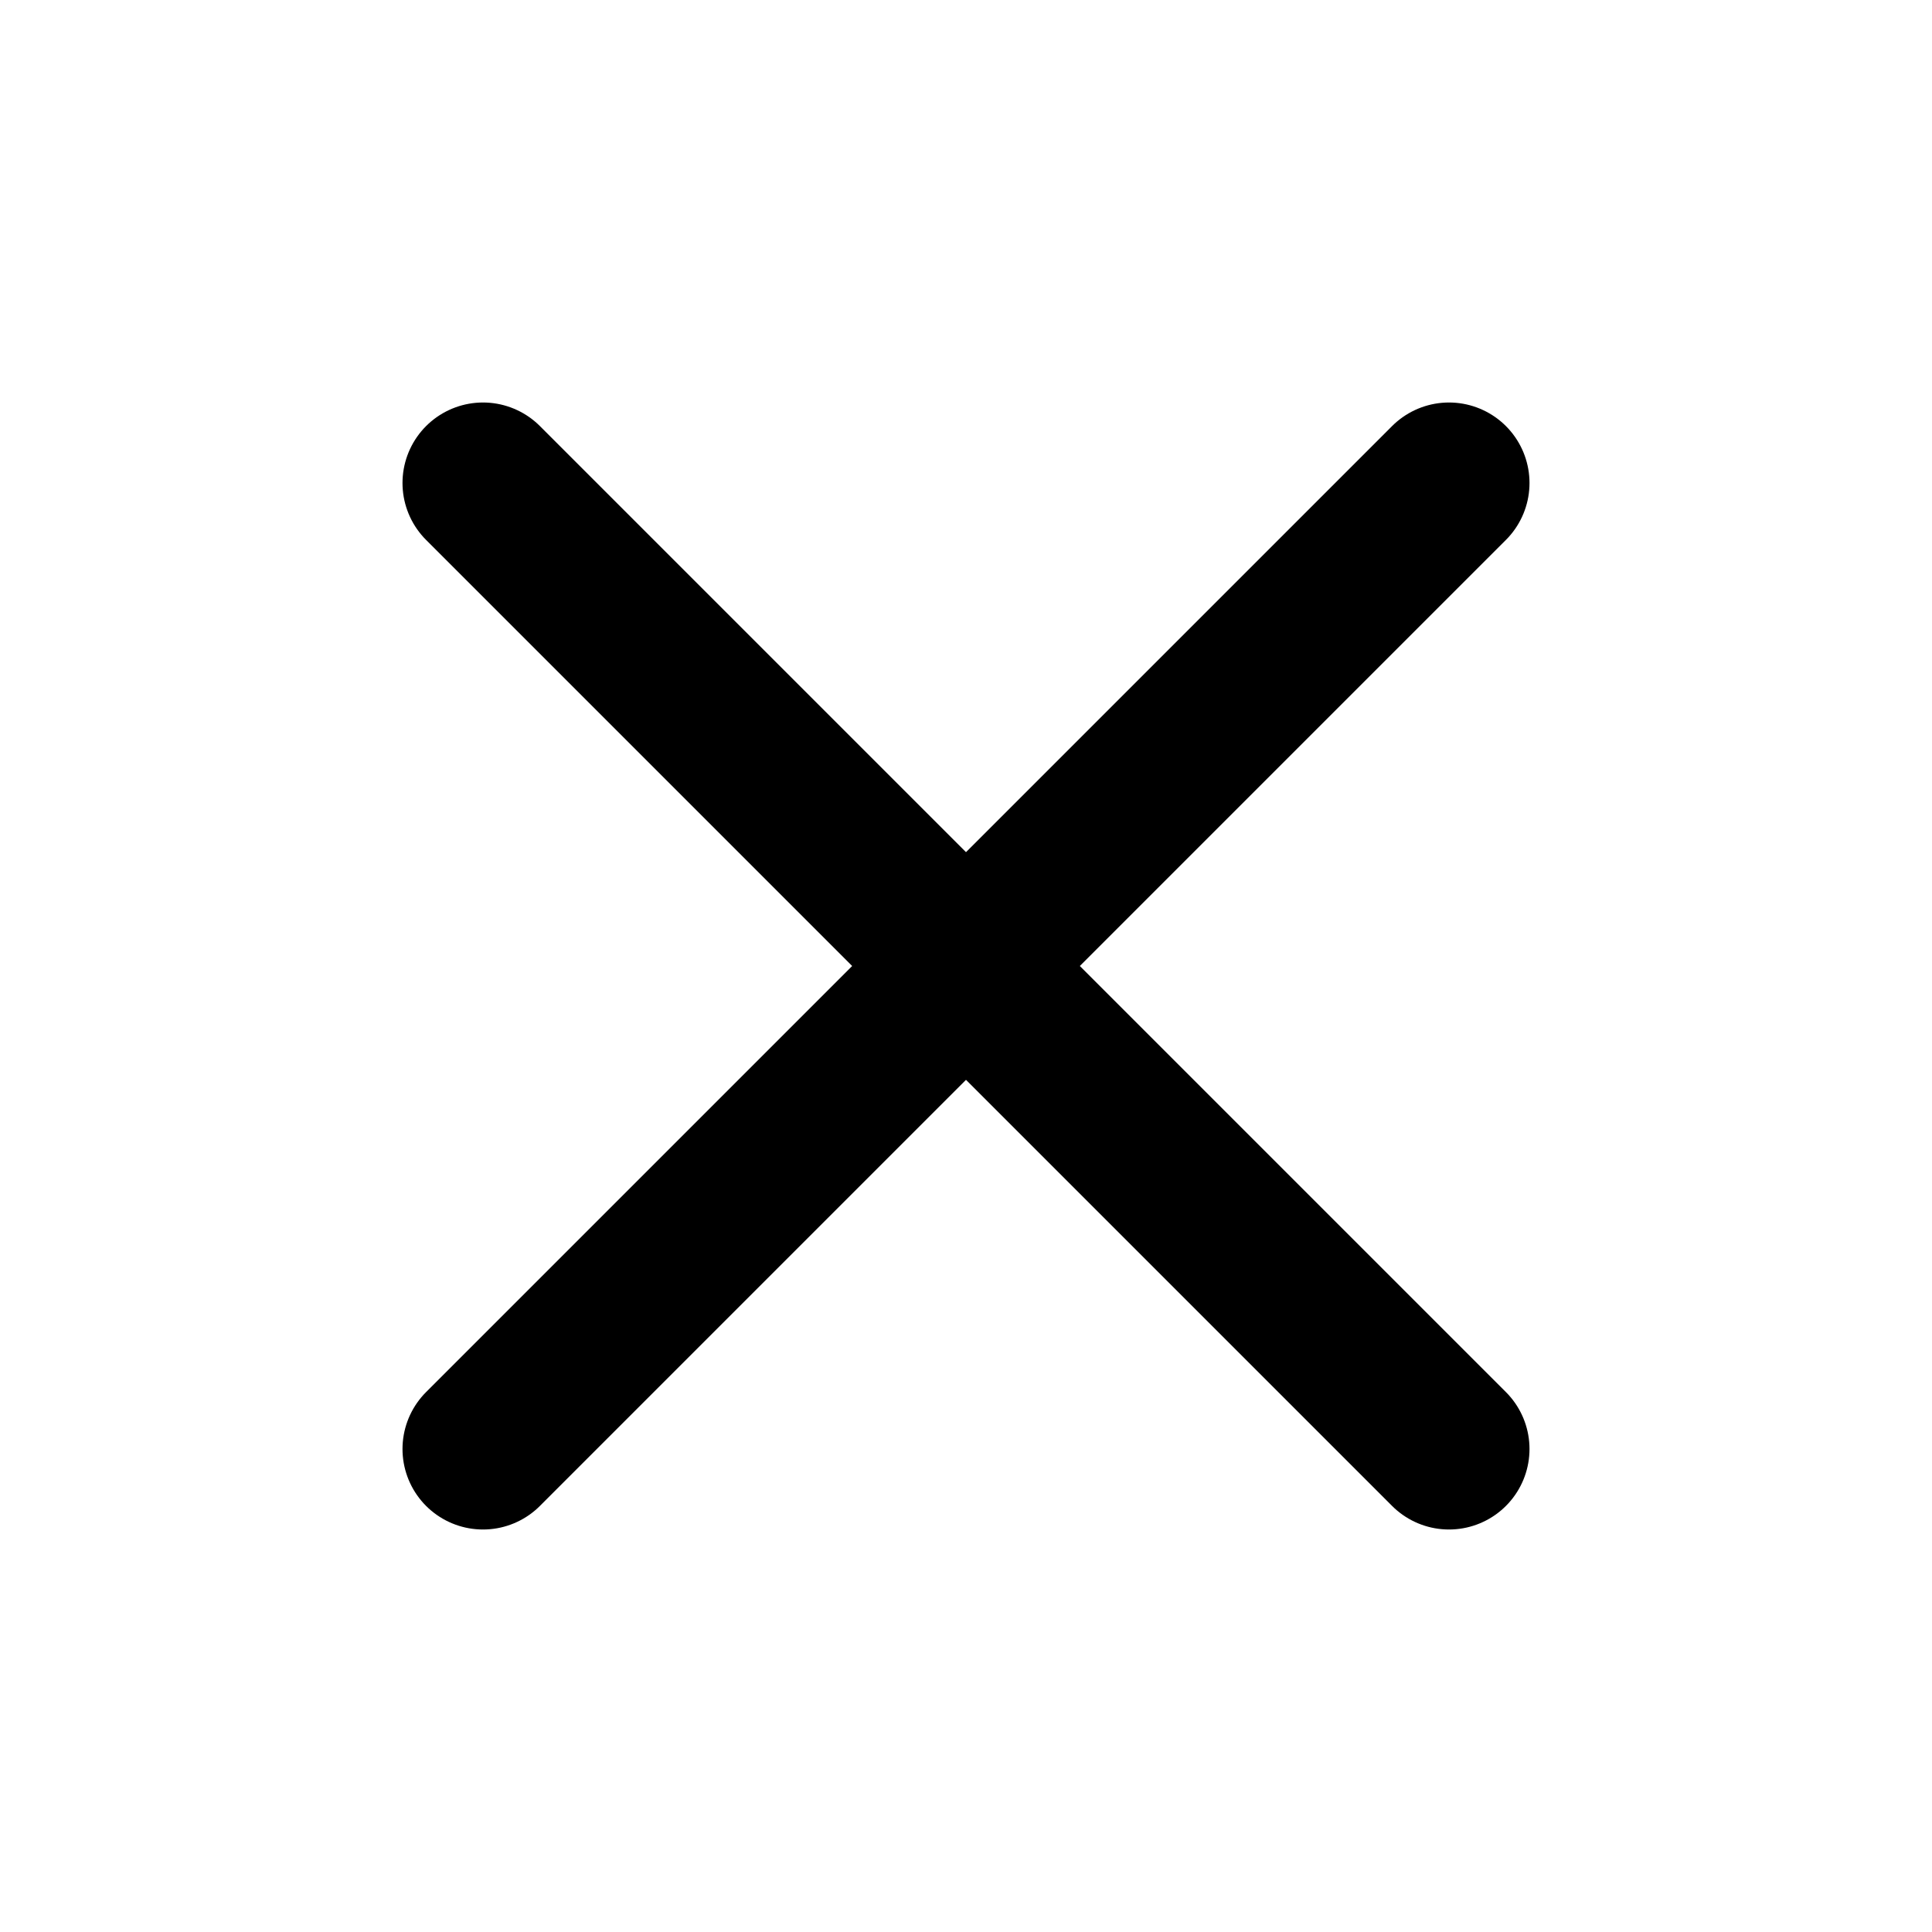
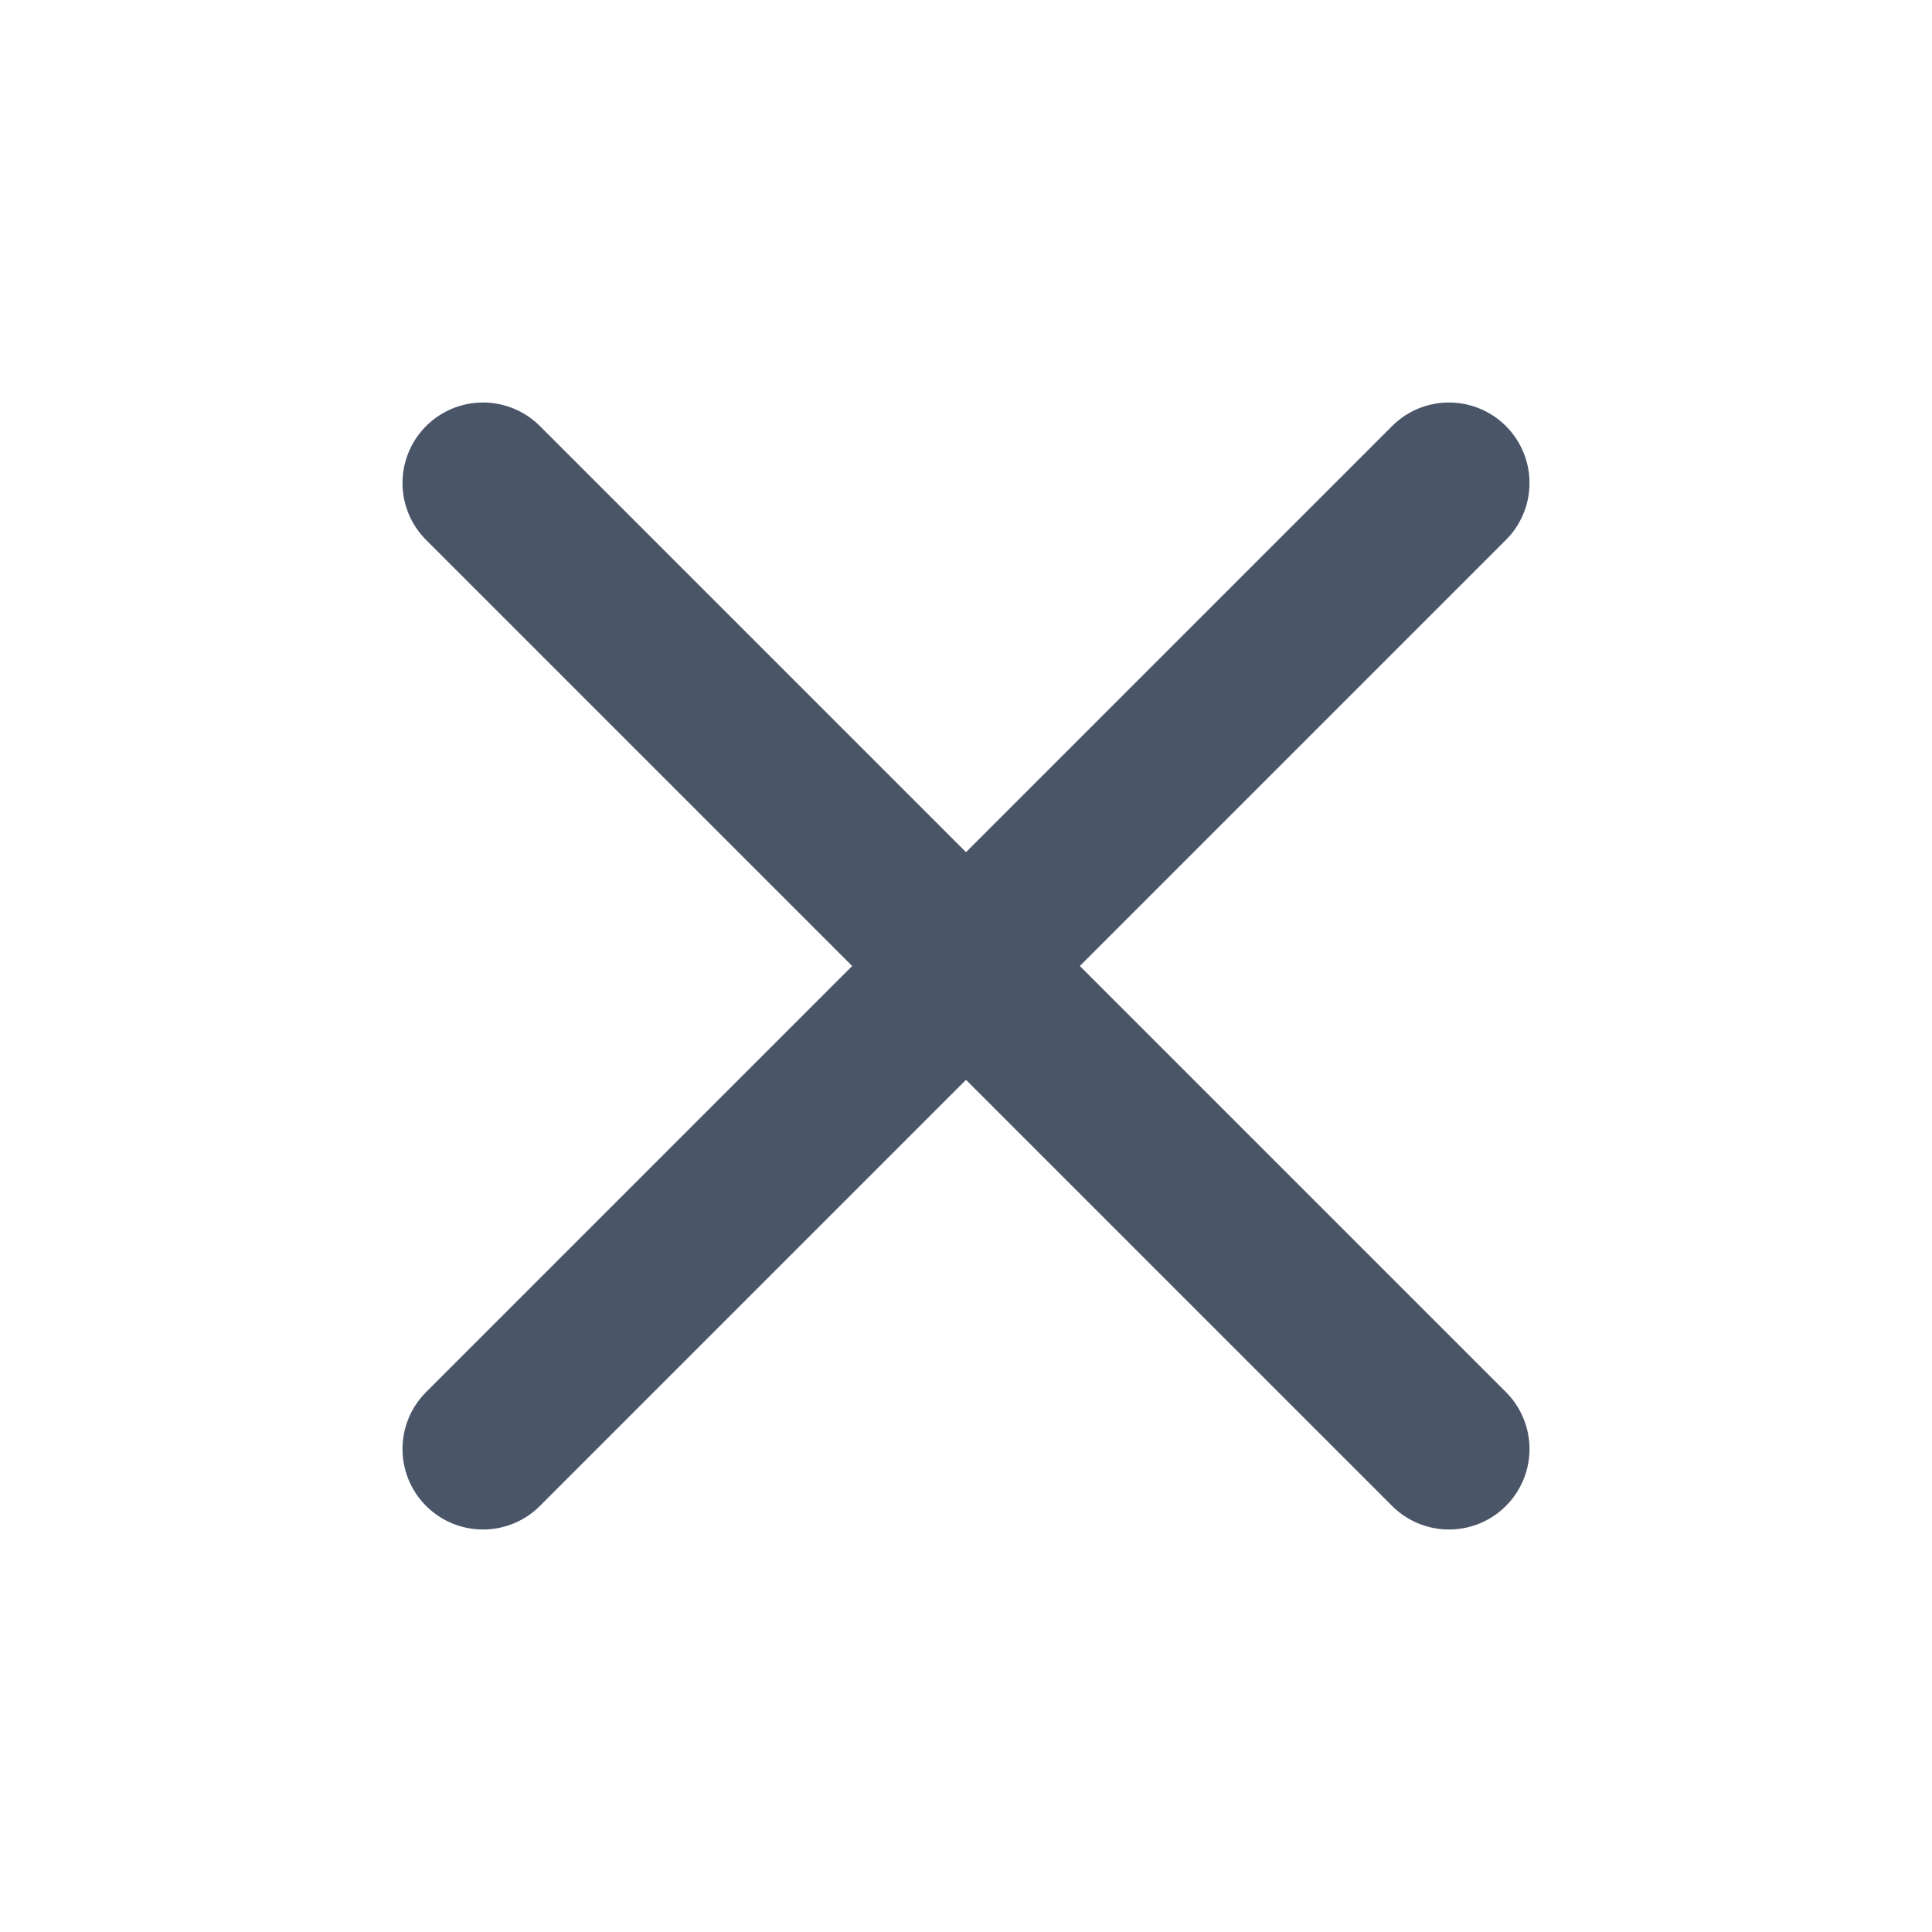
- <svg xmlns="http://www.w3.org/2000/svg" fill="none" viewBox="0 0 24 24" stroke="currentColor">
-   <path stroke-linecap="round" stroke-linejoin="round" stroke-width="2" d="M6 18L18 6M6 6l12 12" />
+ <svg xmlns="http://www.w3.org/2000/svg" width="24" height="24" viewBox="0 0 24 24" fill="none">
+   <path d="M6 18L18 6M6 6L18 18" stroke="#4A5568" stroke-width="2" stroke-linecap="round" stroke-linejoin="round" />
</svg>
